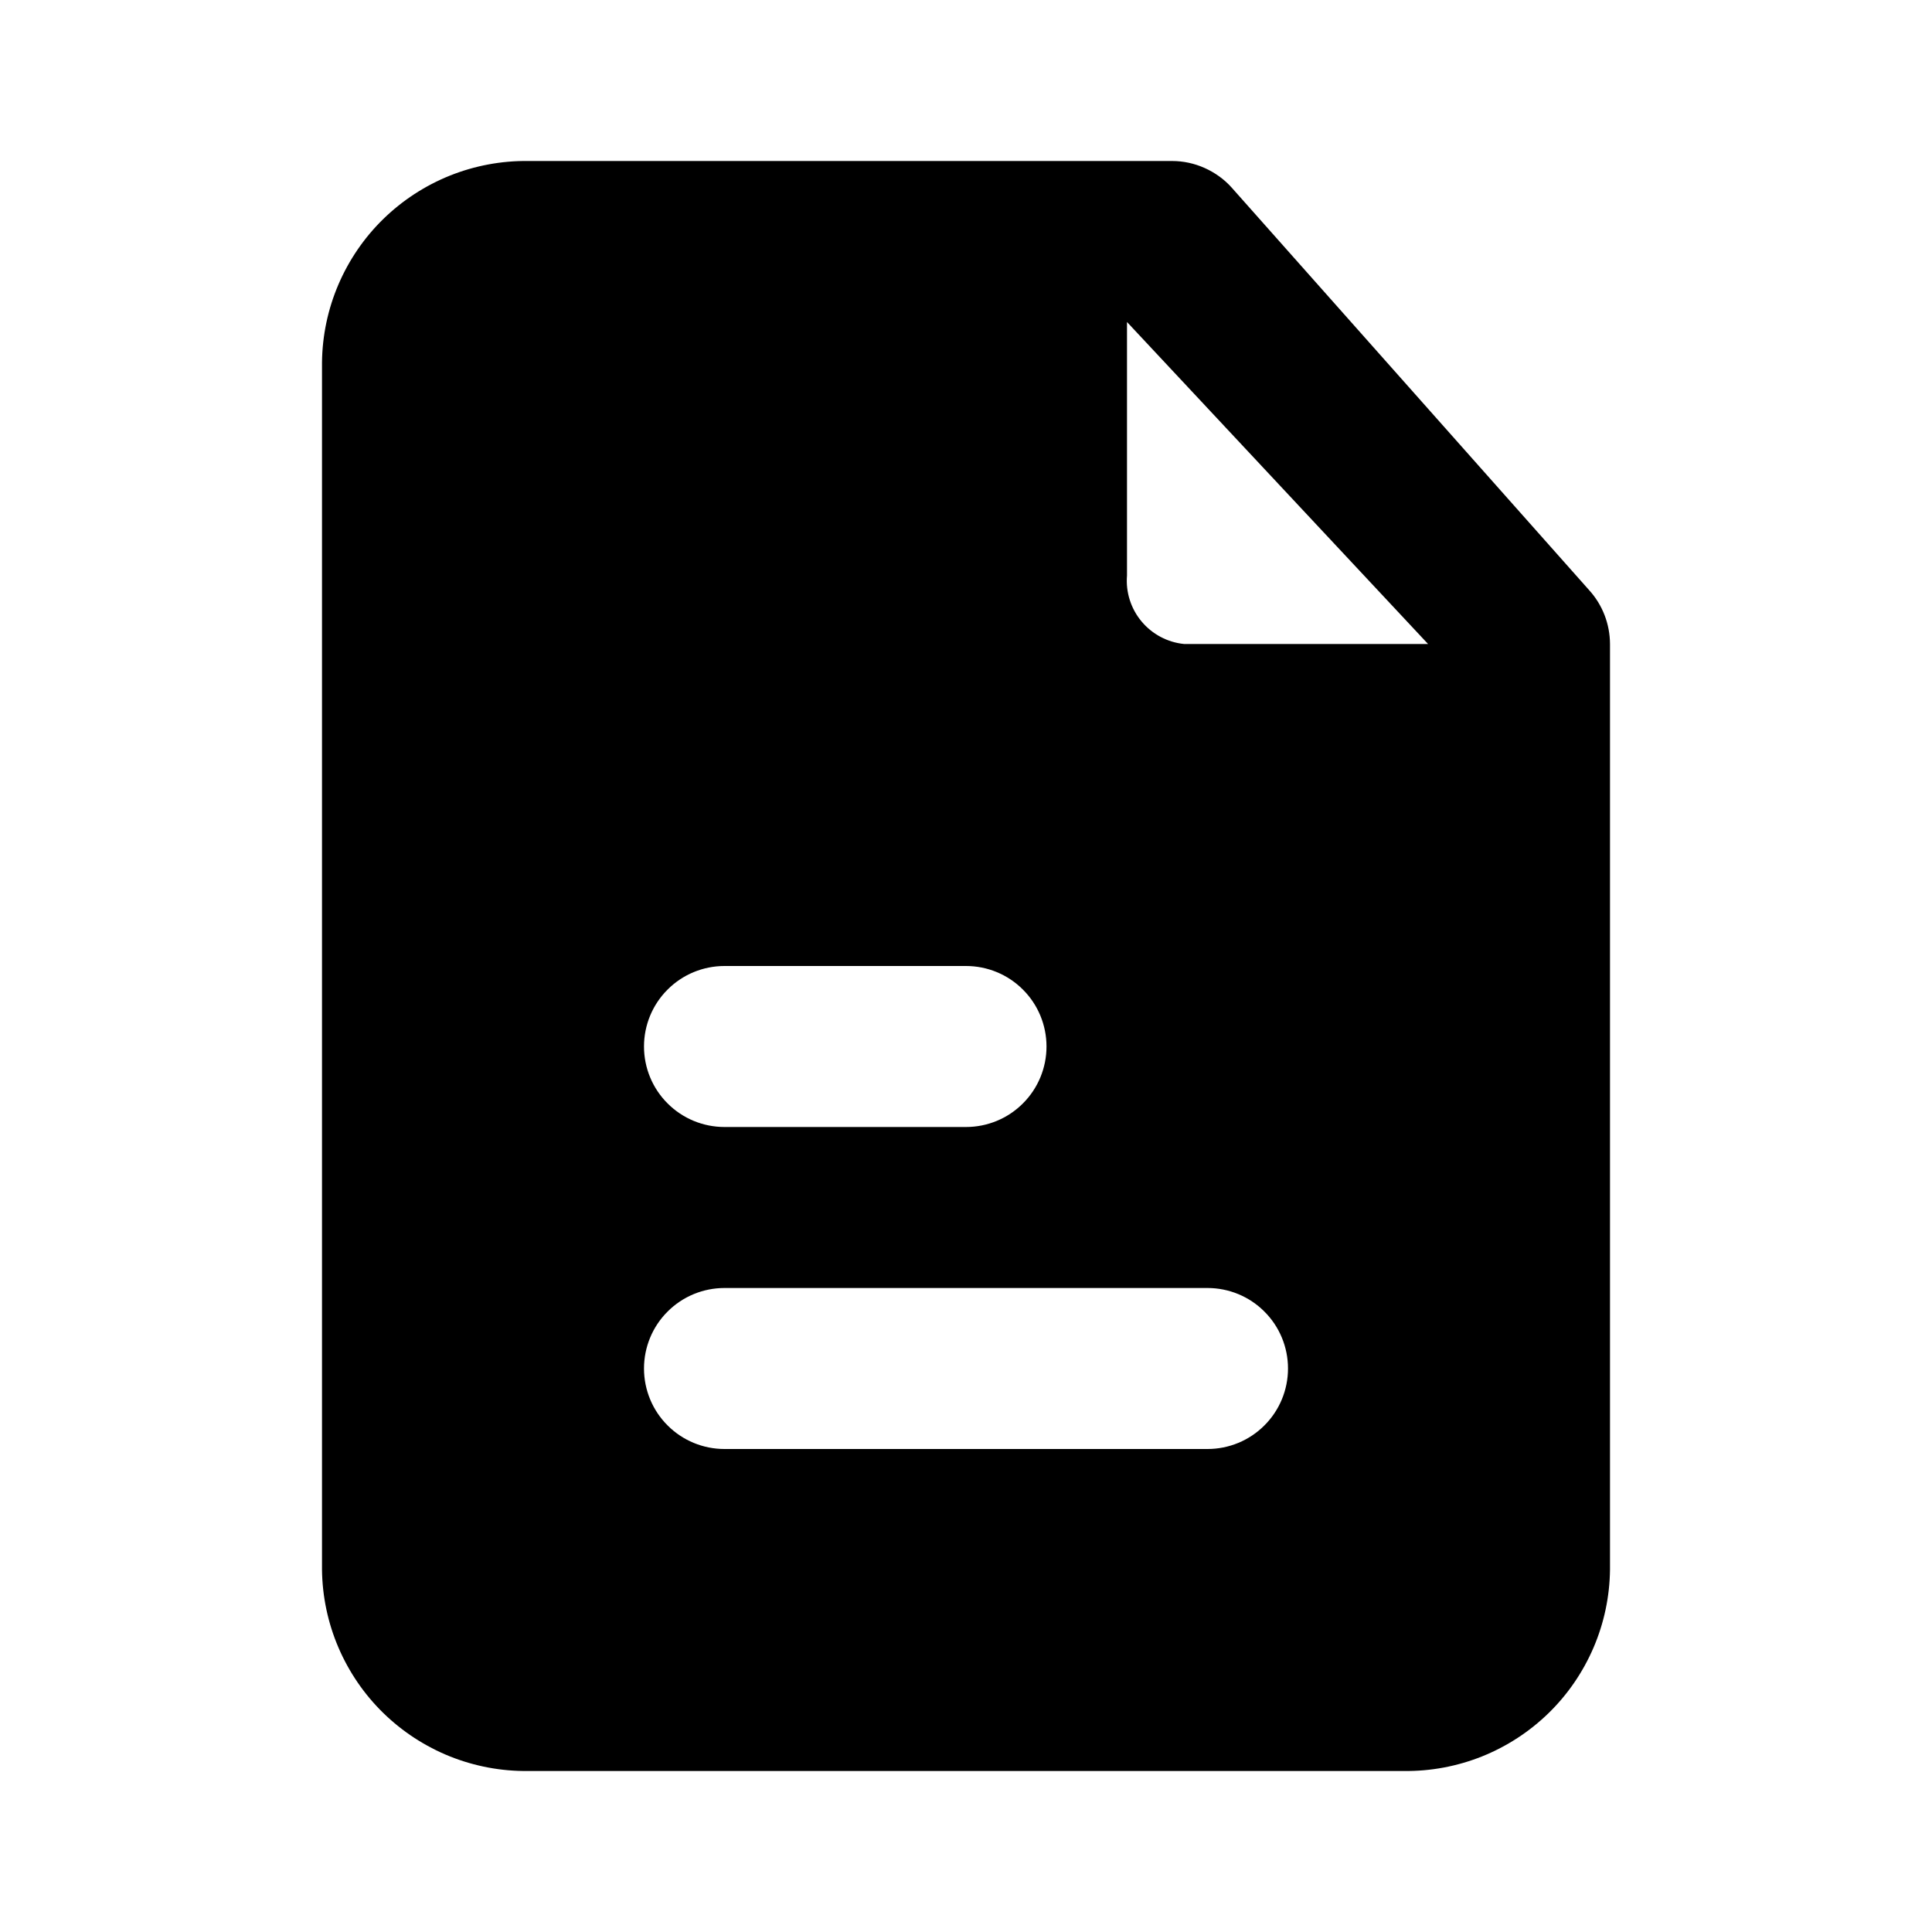
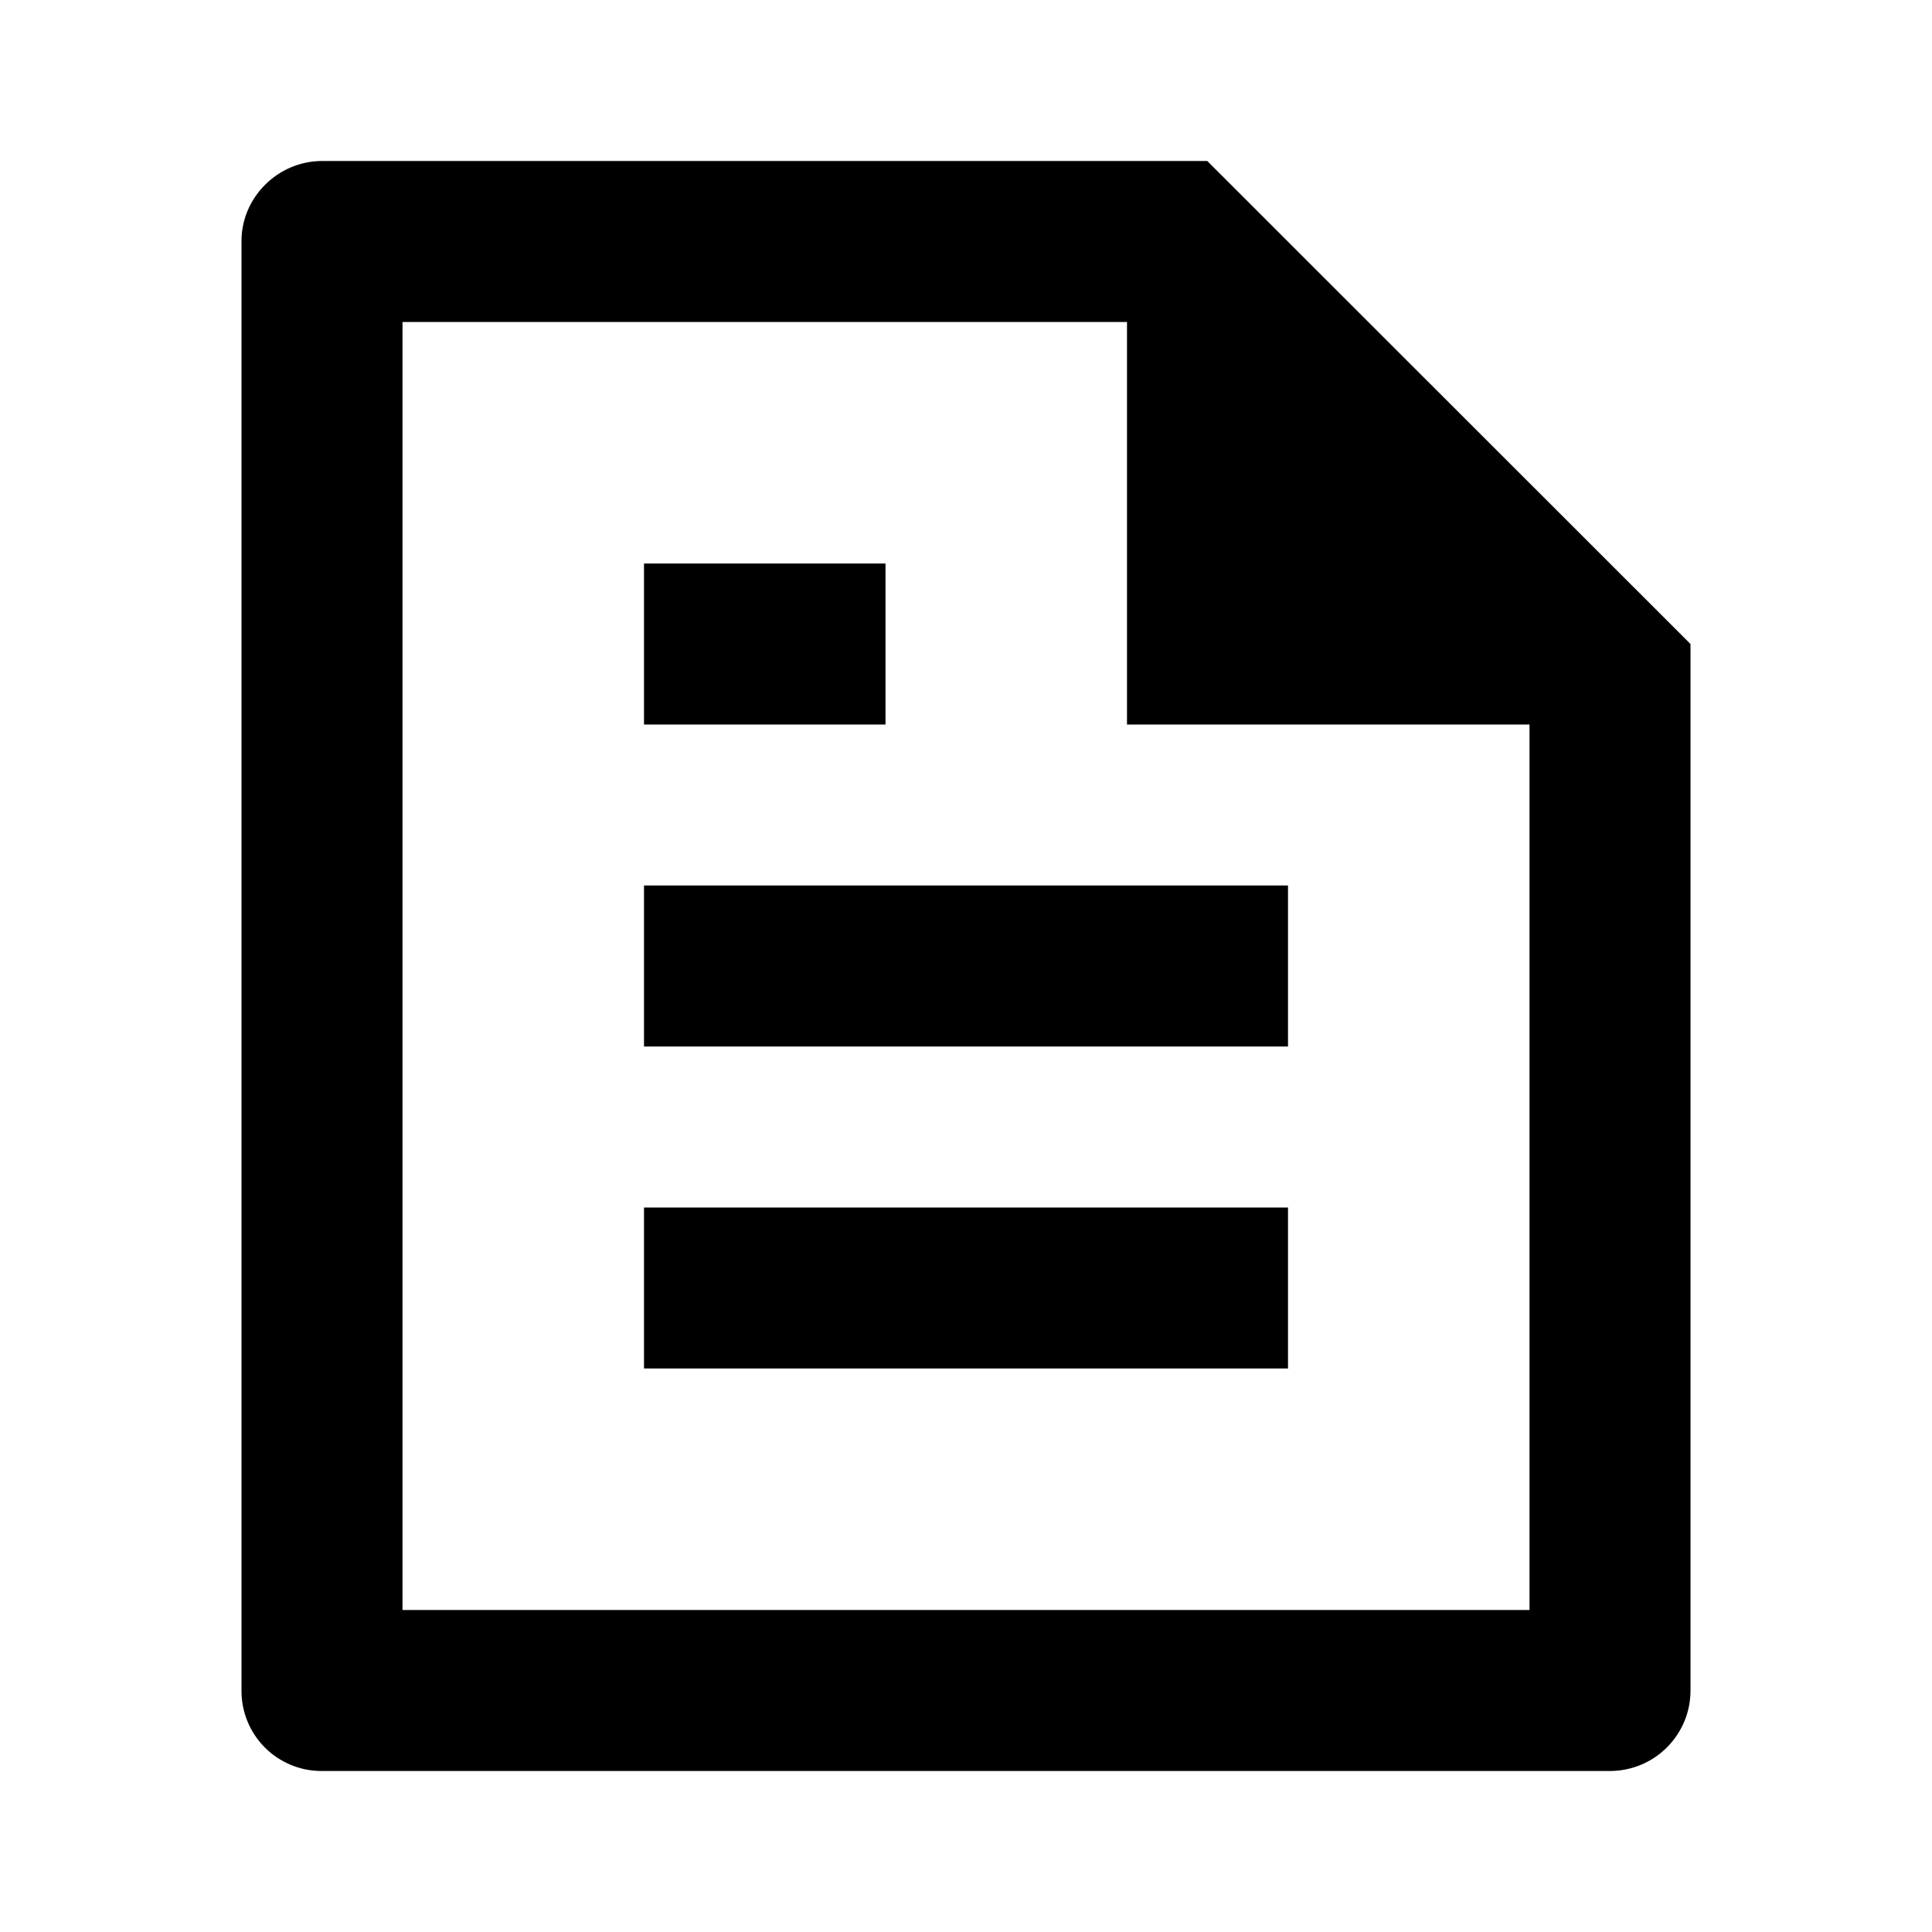
<svg xmlns="http://www.w3.org/2000/svg" width="24" height="24" viewBox="0 0 24 24" fill="none">
-   <path d="M19.74 7.33L15.3 2.33C15.207 2.226 15.092 2.144 14.965 2.087C14.838 2.03 14.7 2 14.56 2H6.56C6.228 1.996 5.898 2.058 5.59 2.181C5.281 2.305 5 2.488 4.762 2.72C4.524 2.952 4.335 3.229 4.204 3.534C4.073 3.84 4.004 4.168 4 4.5V19.5C4.004 19.832 4.073 20.16 4.204 20.466C4.335 20.771 4.524 21.048 4.762 21.28C5 21.512 5.281 21.695 5.59 21.819C5.898 21.942 6.228 22.004 6.56 22H17.44C17.772 22.004 18.102 21.942 18.41 21.819C18.719 21.695 19 21.512 19.238 21.28C19.476 21.048 19.665 20.771 19.796 20.466C19.927 20.16 19.996 19.832 20 19.5V8C19.999 7.752 19.907 7.513 19.74 7.33V7.33ZM9 12H12C12.265 12 12.52 12.105 12.707 12.293C12.895 12.48 13 12.735 13 13C13 13.265 12.895 13.52 12.707 13.707C12.52 13.895 12.265 14 12 14H9C8.735 14 8.48 13.895 8.293 13.707C8.105 13.52 8 13.265 8 13C8 12.735 8.105 12.48 8.293 12.293C8.48 12.105 8.735 12 9 12V12ZM15 18H9C8.735 18 8.48 17.895 8.293 17.707C8.105 17.52 8 17.265 8 17C8 16.735 8.105 16.48 8.293 16.293C8.48 16.105 8.735 16 9 16H15C15.265 16 15.52 16.105 15.707 16.293C15.895 16.48 16 16.735 16 17C16 17.265 15.895 17.52 15.707 17.707C15.52 17.895 15.265 18 15 18ZM14.71 8C14.504 7.98 14.314 7.879 14.181 7.72C14.048 7.561 13.983 7.356 14 7.15V4L17.74 8H14.71Z" fill="black" />
+   <path d="M21 8V20.993C21.001 21.124 20.976 21.255 20.927 21.376C20.877 21.498 20.804 21.609 20.712 21.702C20.62 21.796 20.51 21.87 20.389 21.921C20.268 21.972 20.138 21.999 20.007 22H3.993C3.73 22 3.477 21.895 3.291 21.709C3.105 21.523 3 21.271 3 21.008V2.992C3 2.455 3.449 2 4.002 2H14.997L21 8ZM19 9H14V4H5V20H19V9ZM8 7H11V9H8V7ZM8 11H16V13H8V11ZM8 15H16V17H8V15Z" fill="black" />
</svg>
